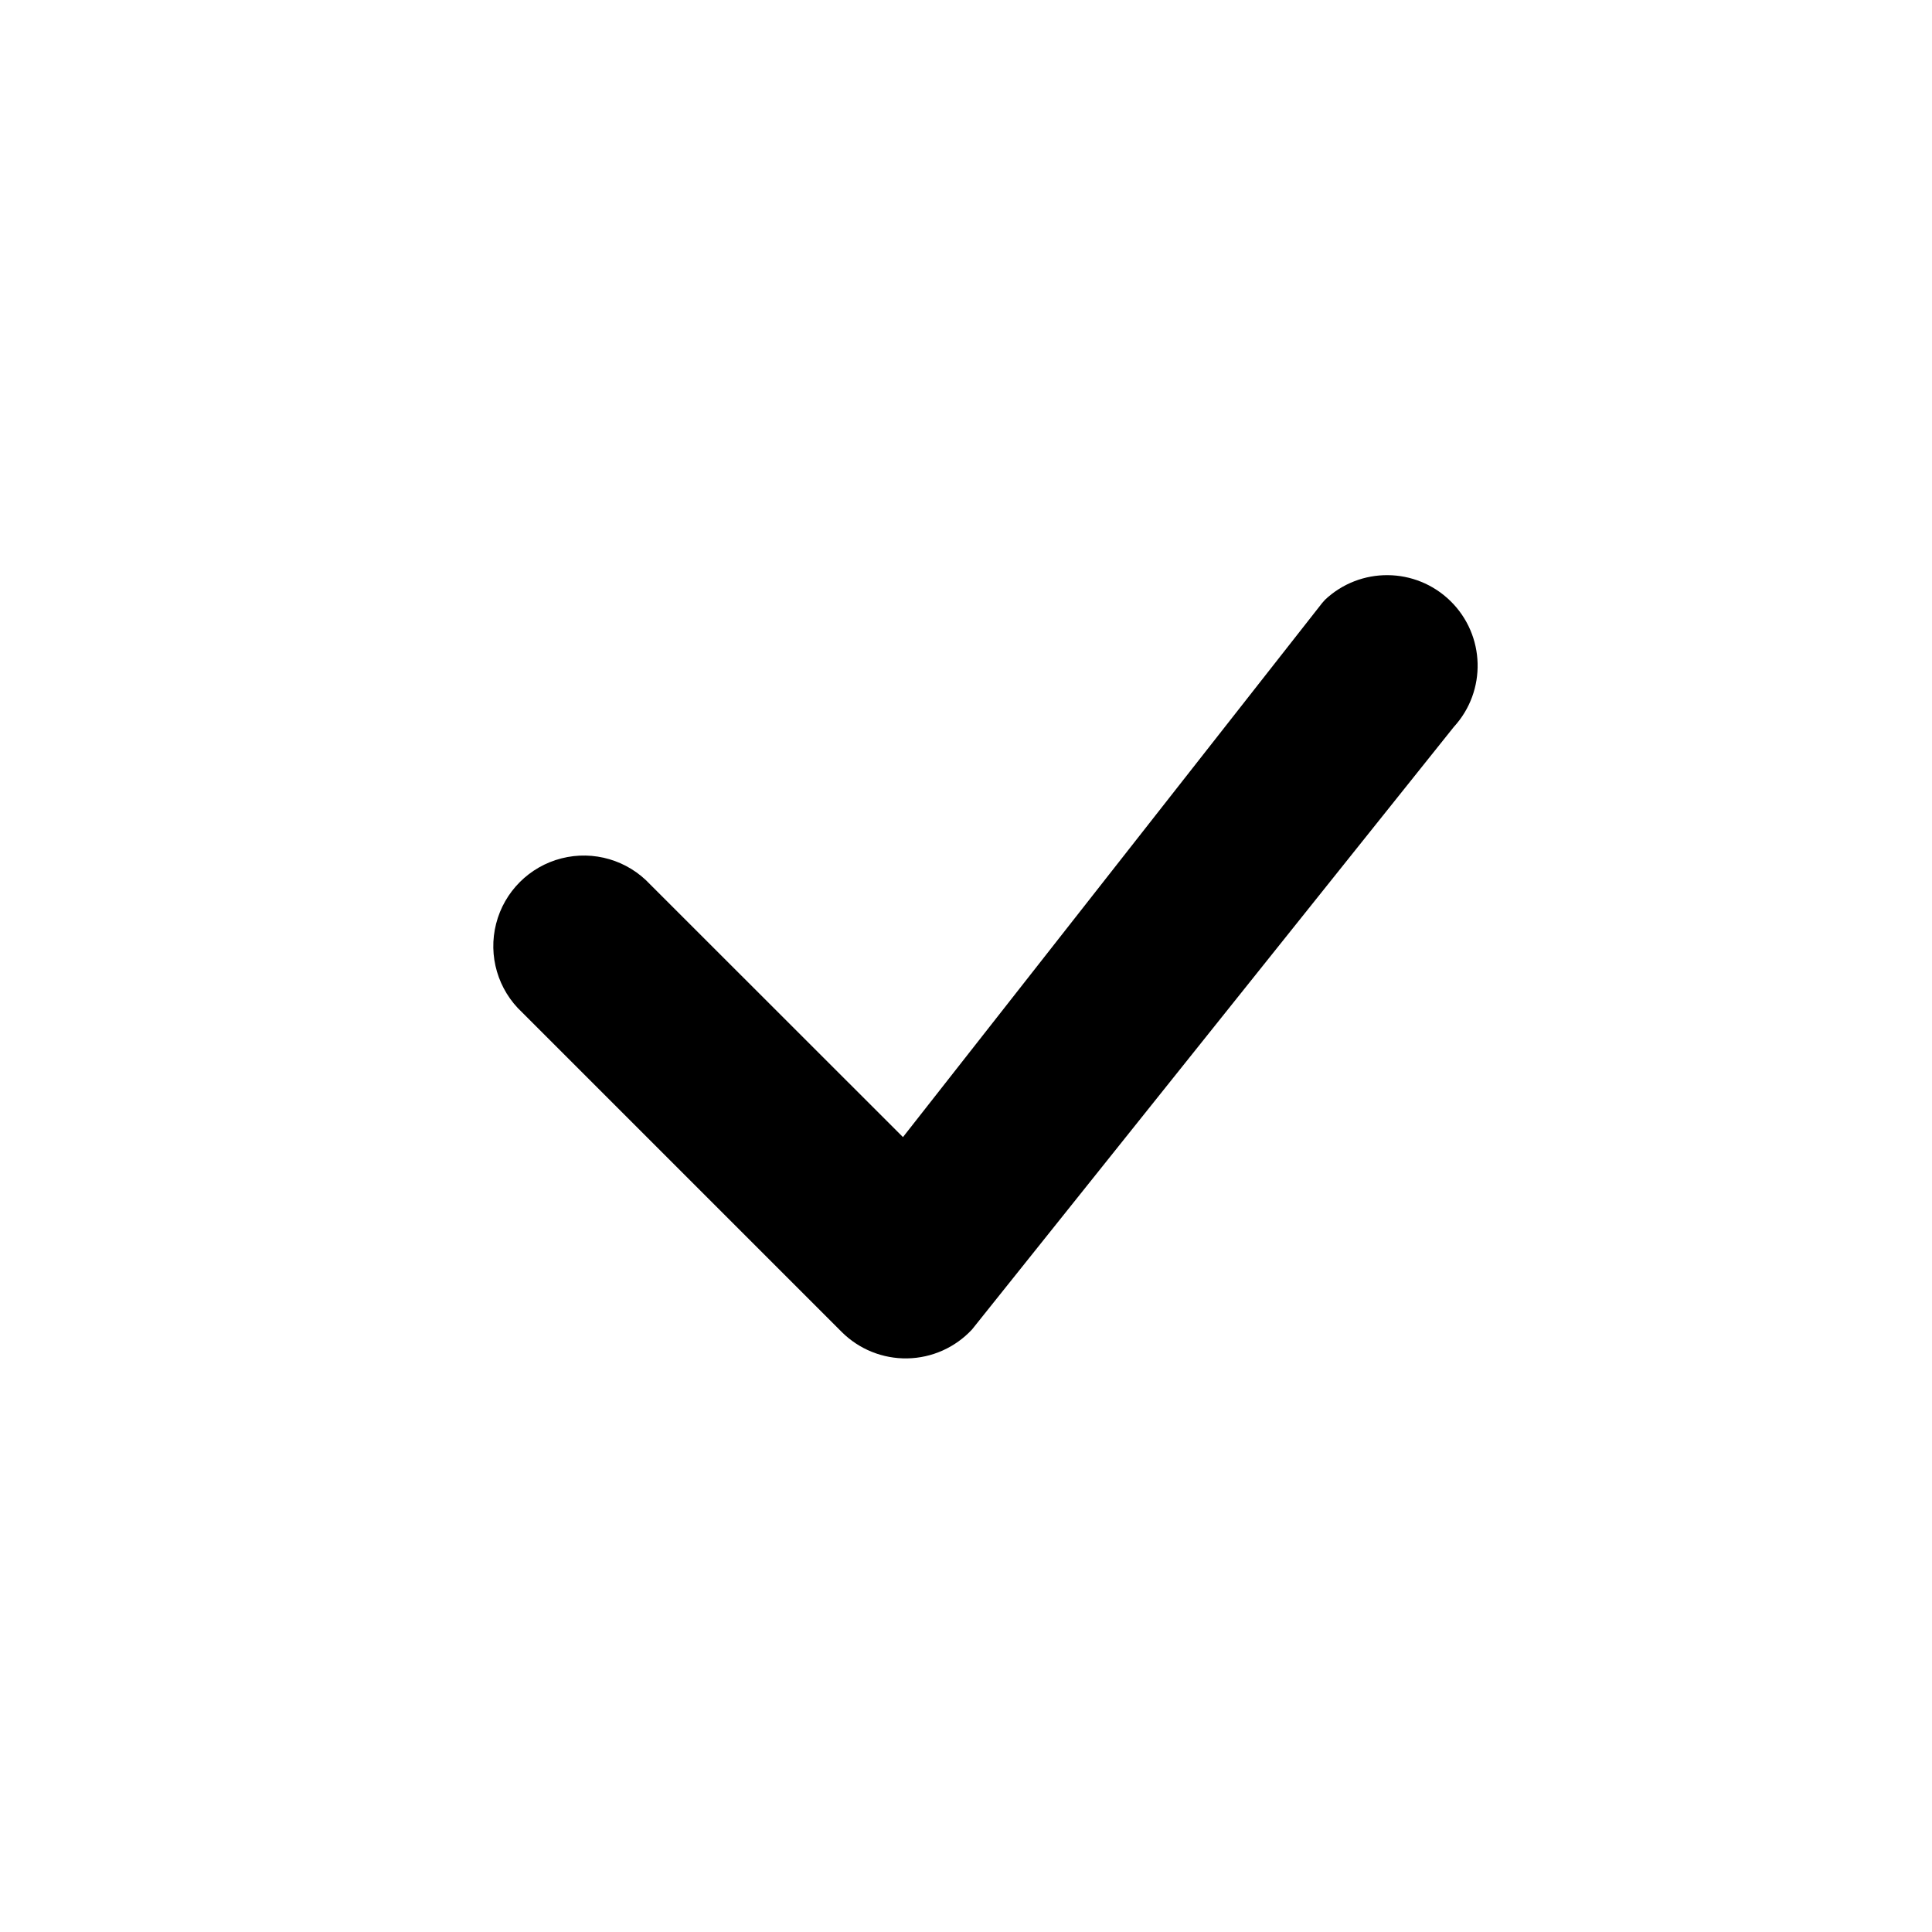
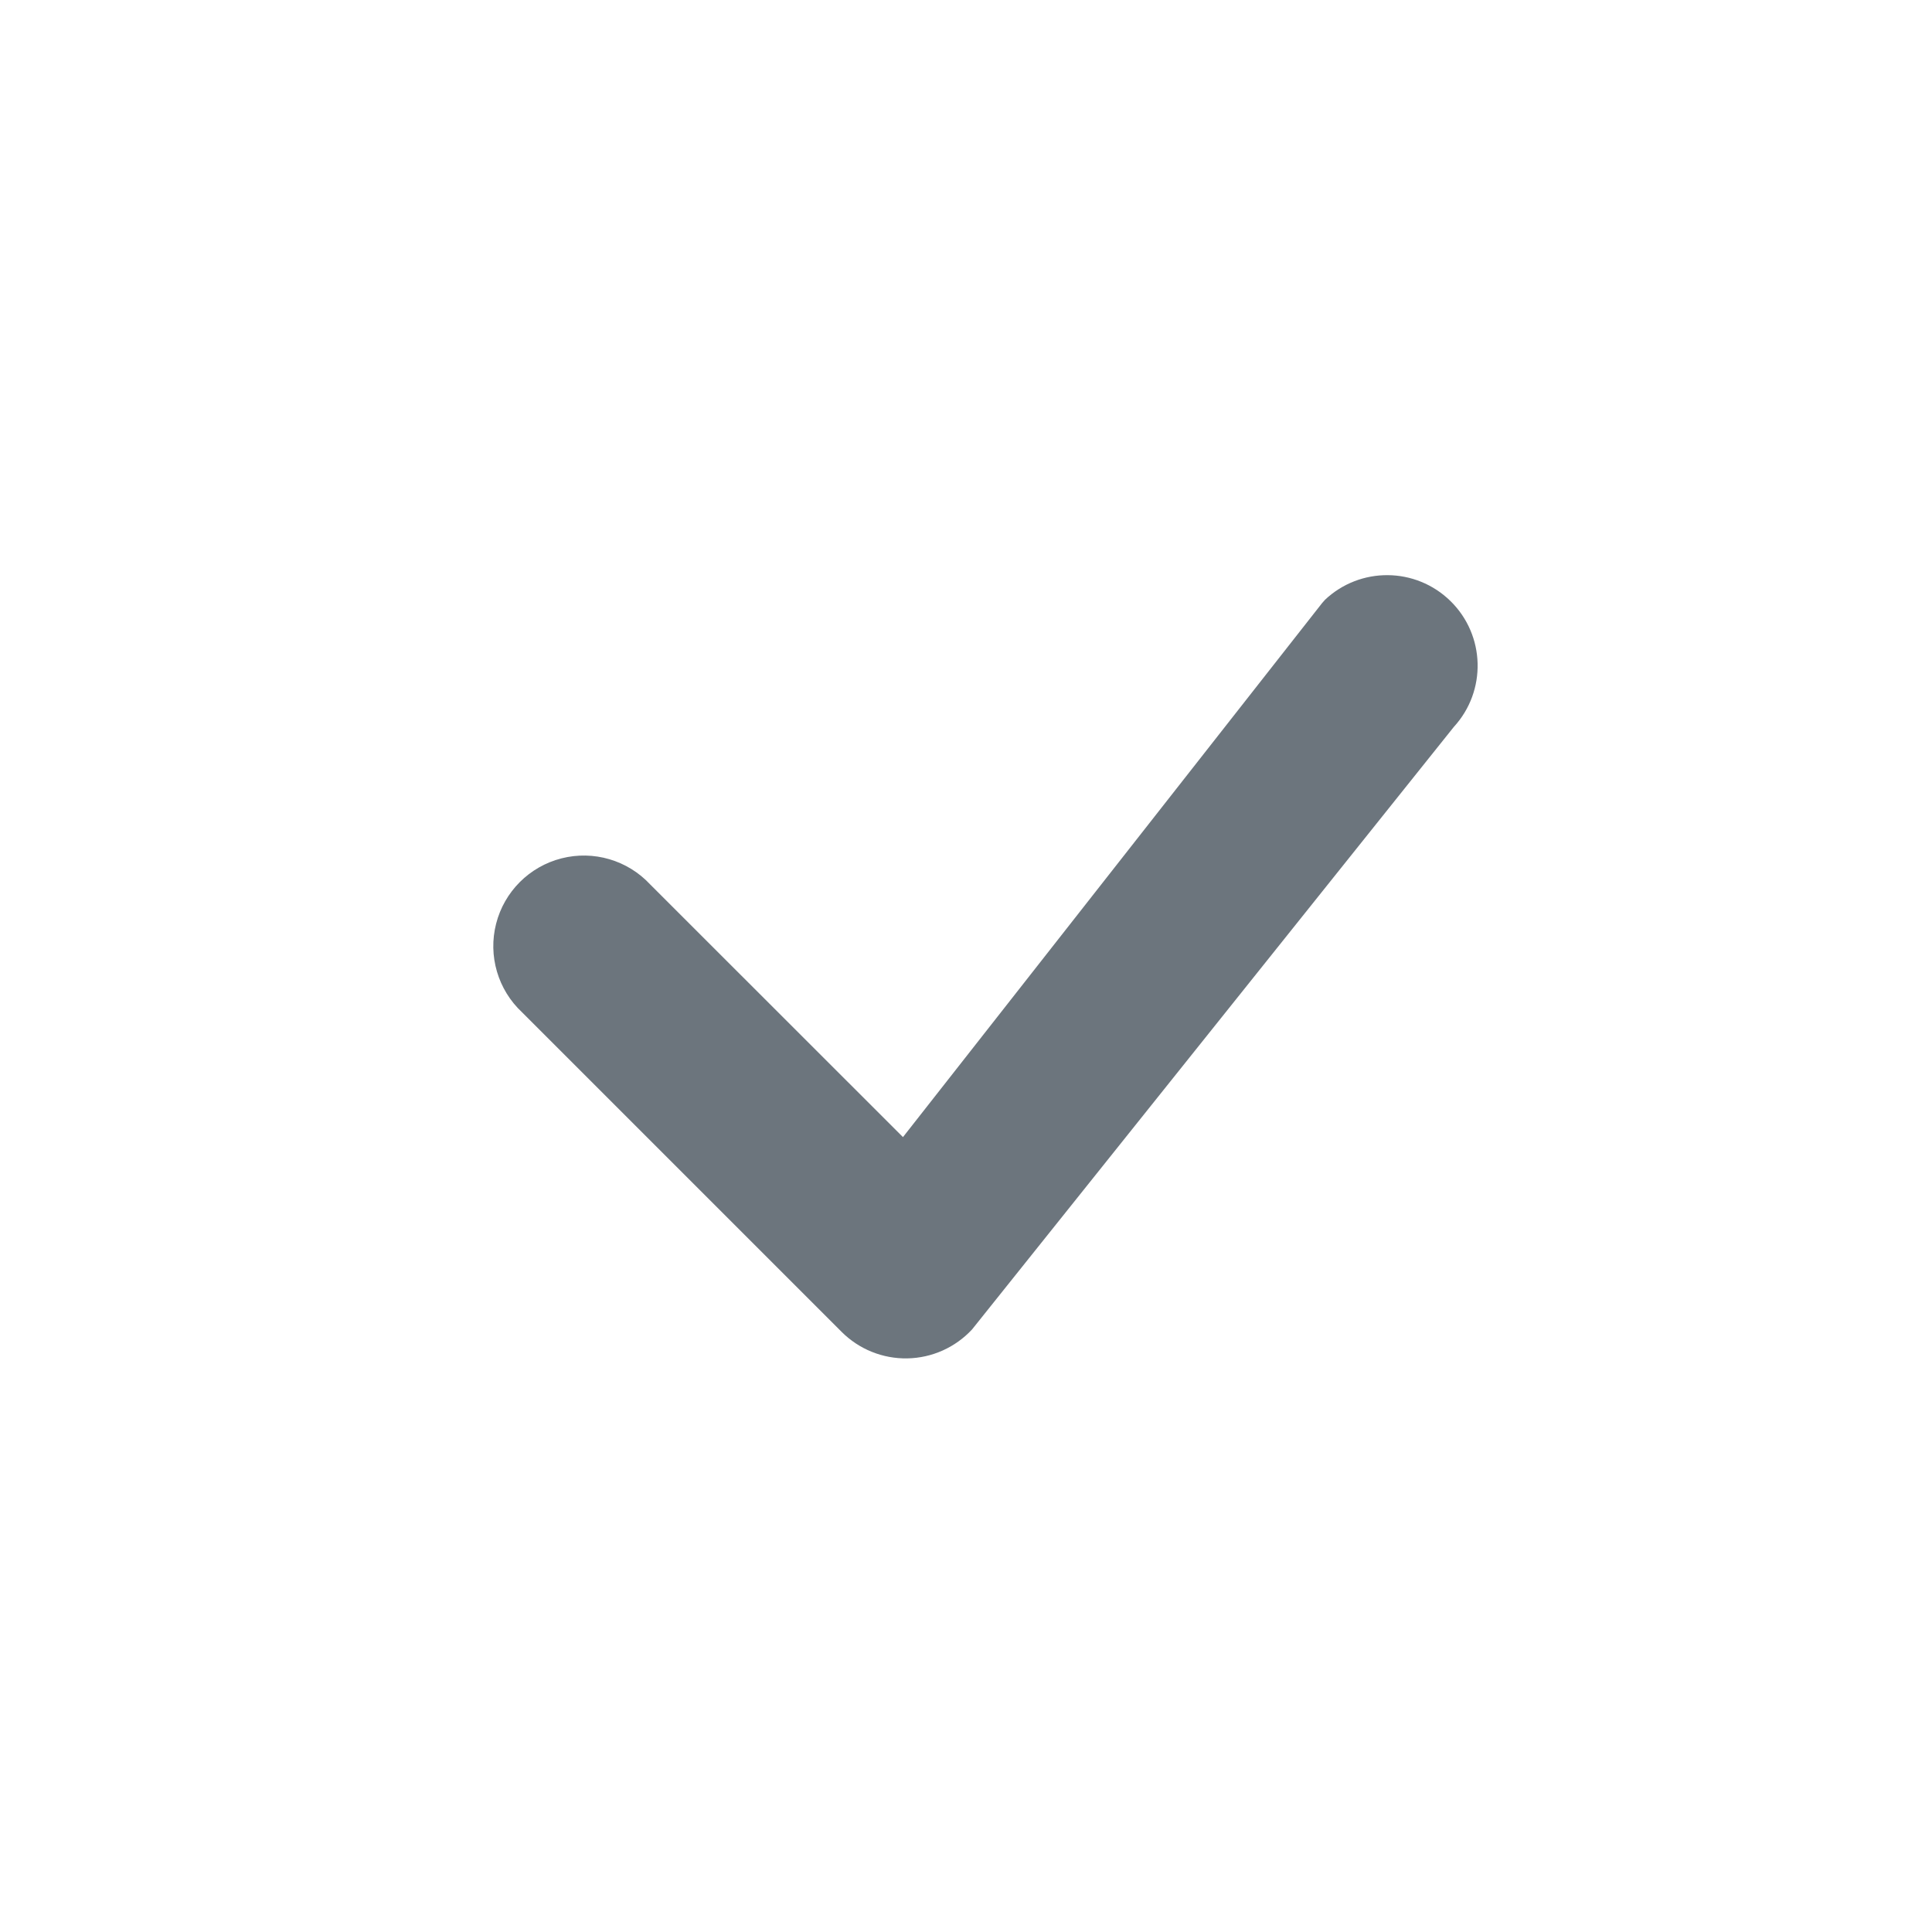
- <svg xmlns="http://www.w3.org/2000/svg" width="16" height="16" fill="currentColor" class="bi bi-check" viewBox="0 0 16 16">
+ <svg xmlns="http://www.w3.org/2000/svg" width="16" height="16" fill="#6c757d" class="bi bi-check" viewBox="0 0 16 16">
  <path d="M10.97 4.97a.75.75 0 0 1 1.07 1.05l-3.99 4.99a.75.75 0 0 1-1.08.02L4.324 8.384a.75.75 0 1 1 1.06-1.06l2.094 2.093 3.473-4.425a.267.267 0 0 1 .02-.022z" />
</svg>
